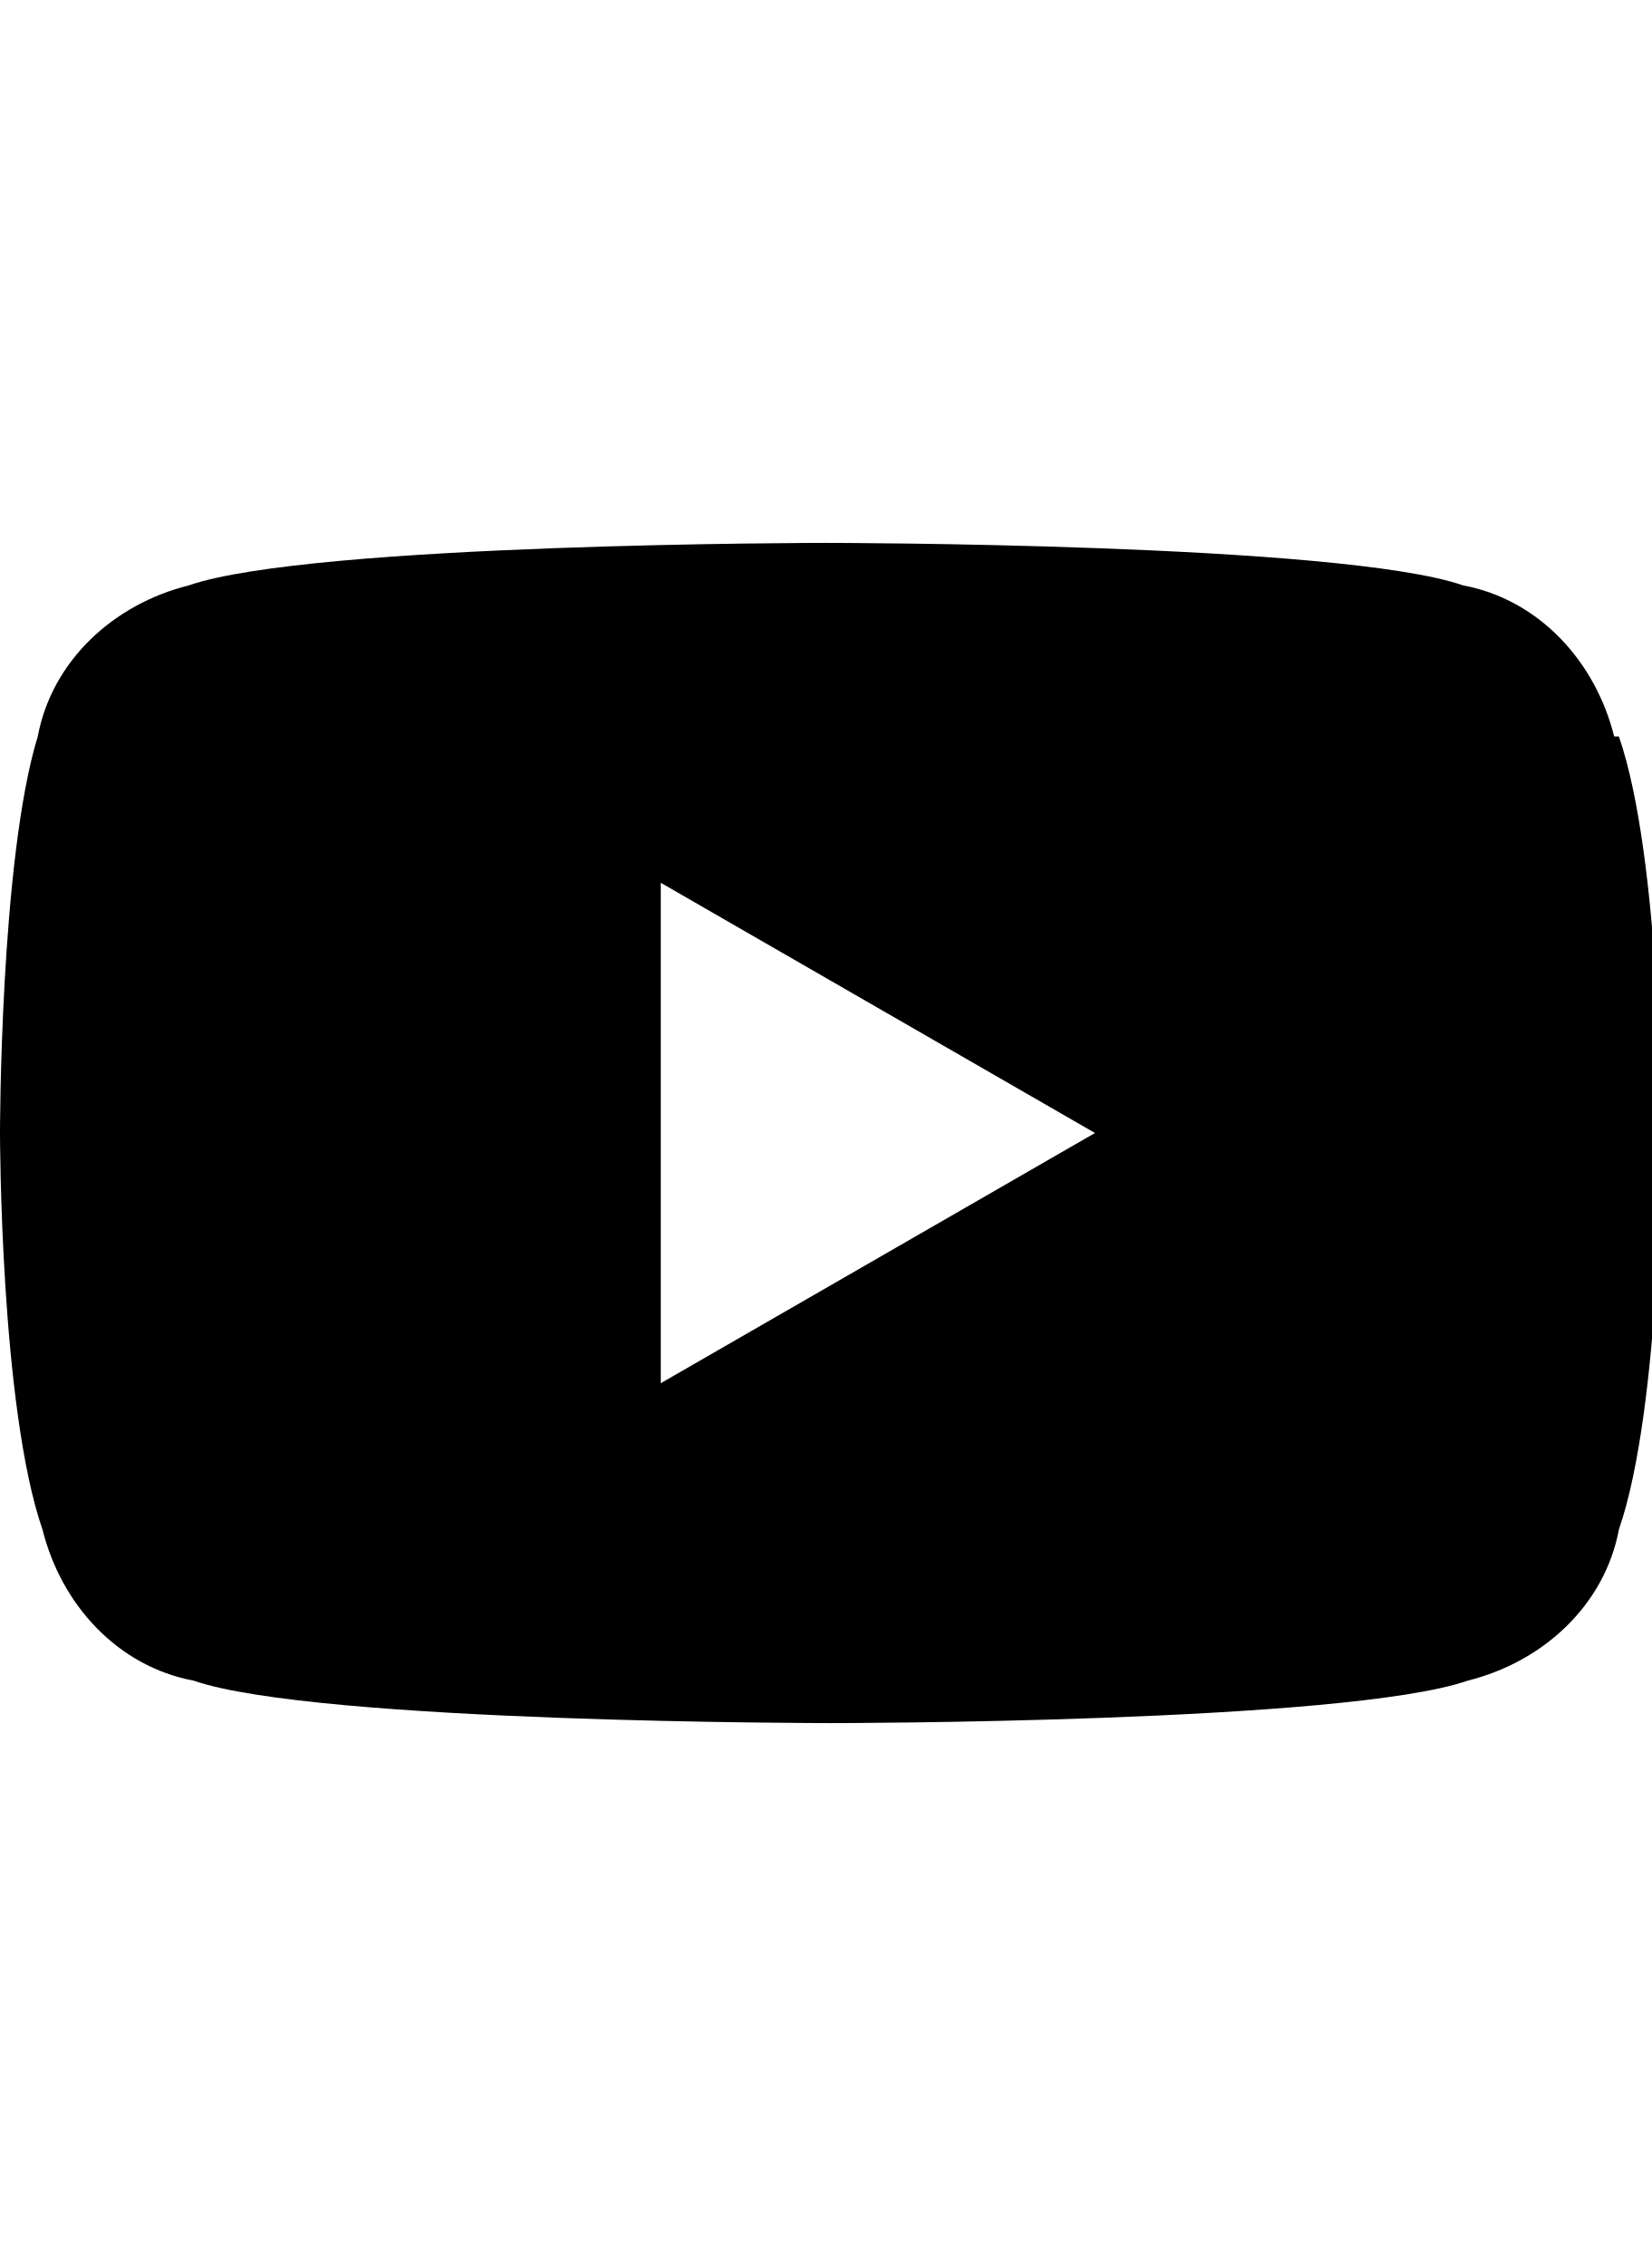
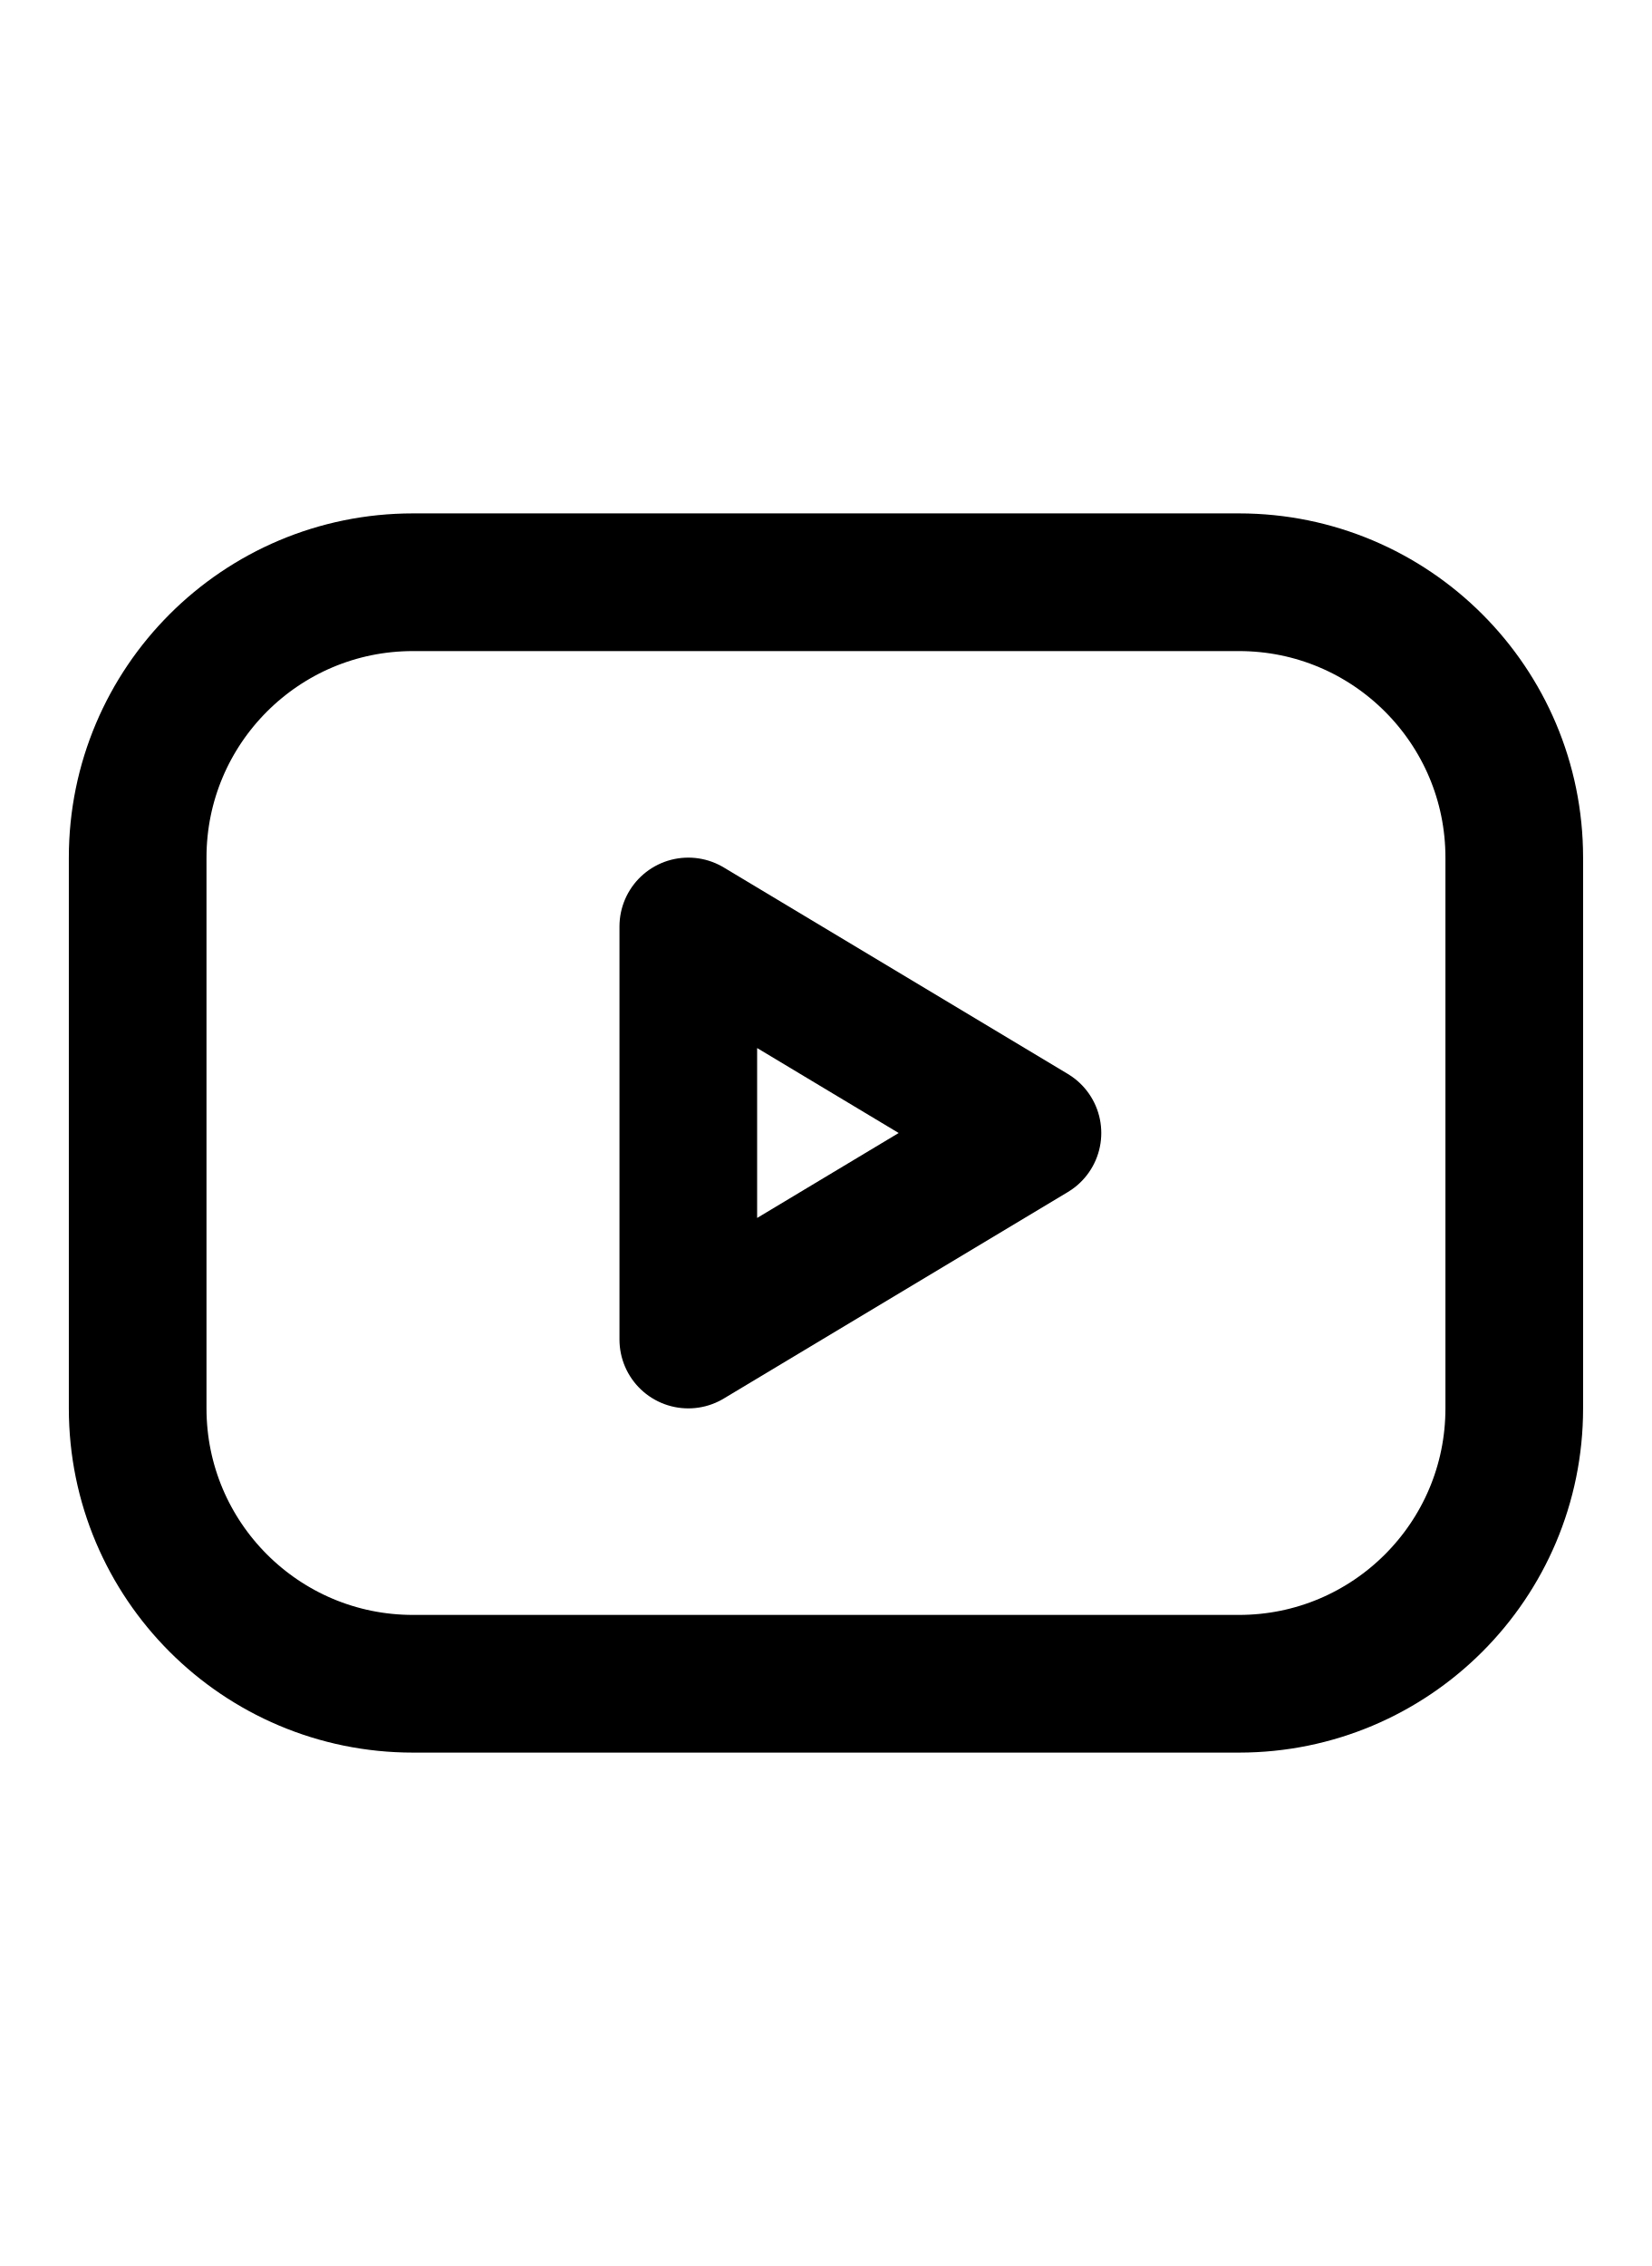
- <svg width="35px" height="48px" viewBox="0 0 35 32" role="img" aria-label="YouTube">
-   <g>
-     <path style="stroke:none;fill-rule:nonzero;fill:currentColor;fill-opacity:1;" d="M34.2 7.6c-.4-1.6-1.6-2.9-3.2-3.2C28.4 3.5 17.5 3.5 17.5 3.5s-10.9 0-13.5.9c-1.6.4-2.9 1.6-3.2 3.2C0 10.2 0 16 0 16s0 5.8.9 8.4c.4 1.6 1.6 2.9 3.2 3.2 2.6.9 13.5.9 13.5.9s10.9 0 13.5-.9c1.6-.4 2.9-1.6 3.2-3.2.9-2.6.9-8.4.9-8.4s0-5.8-.9-8.4ZM14 21.3V10.7L23.2 16 14 21.3Z" />
-   </g>
+ <svg width="35px" height="48px" viewBox="0 0 24 24" fill="none" stroke="currentColor" stroke-width="2" stroke-linecap="round" stroke-linejoin="round" class="icon icon-tabler icons-tabler-outline icon-tabler-brand-youtube">
+   <path stroke="none" d="M0 0h24v24H0z" fill="none" />
+   <path d="M2 8a4 4 0 0 1 4 -4h12a4 4 0 0 1 4 4v8a4 4 0 0 1 -4 4h-12a4 4 0 0 1 -4 -4v-8z" />
+   <path d="M10 9l5 3l-5 3z" />
</svg>
